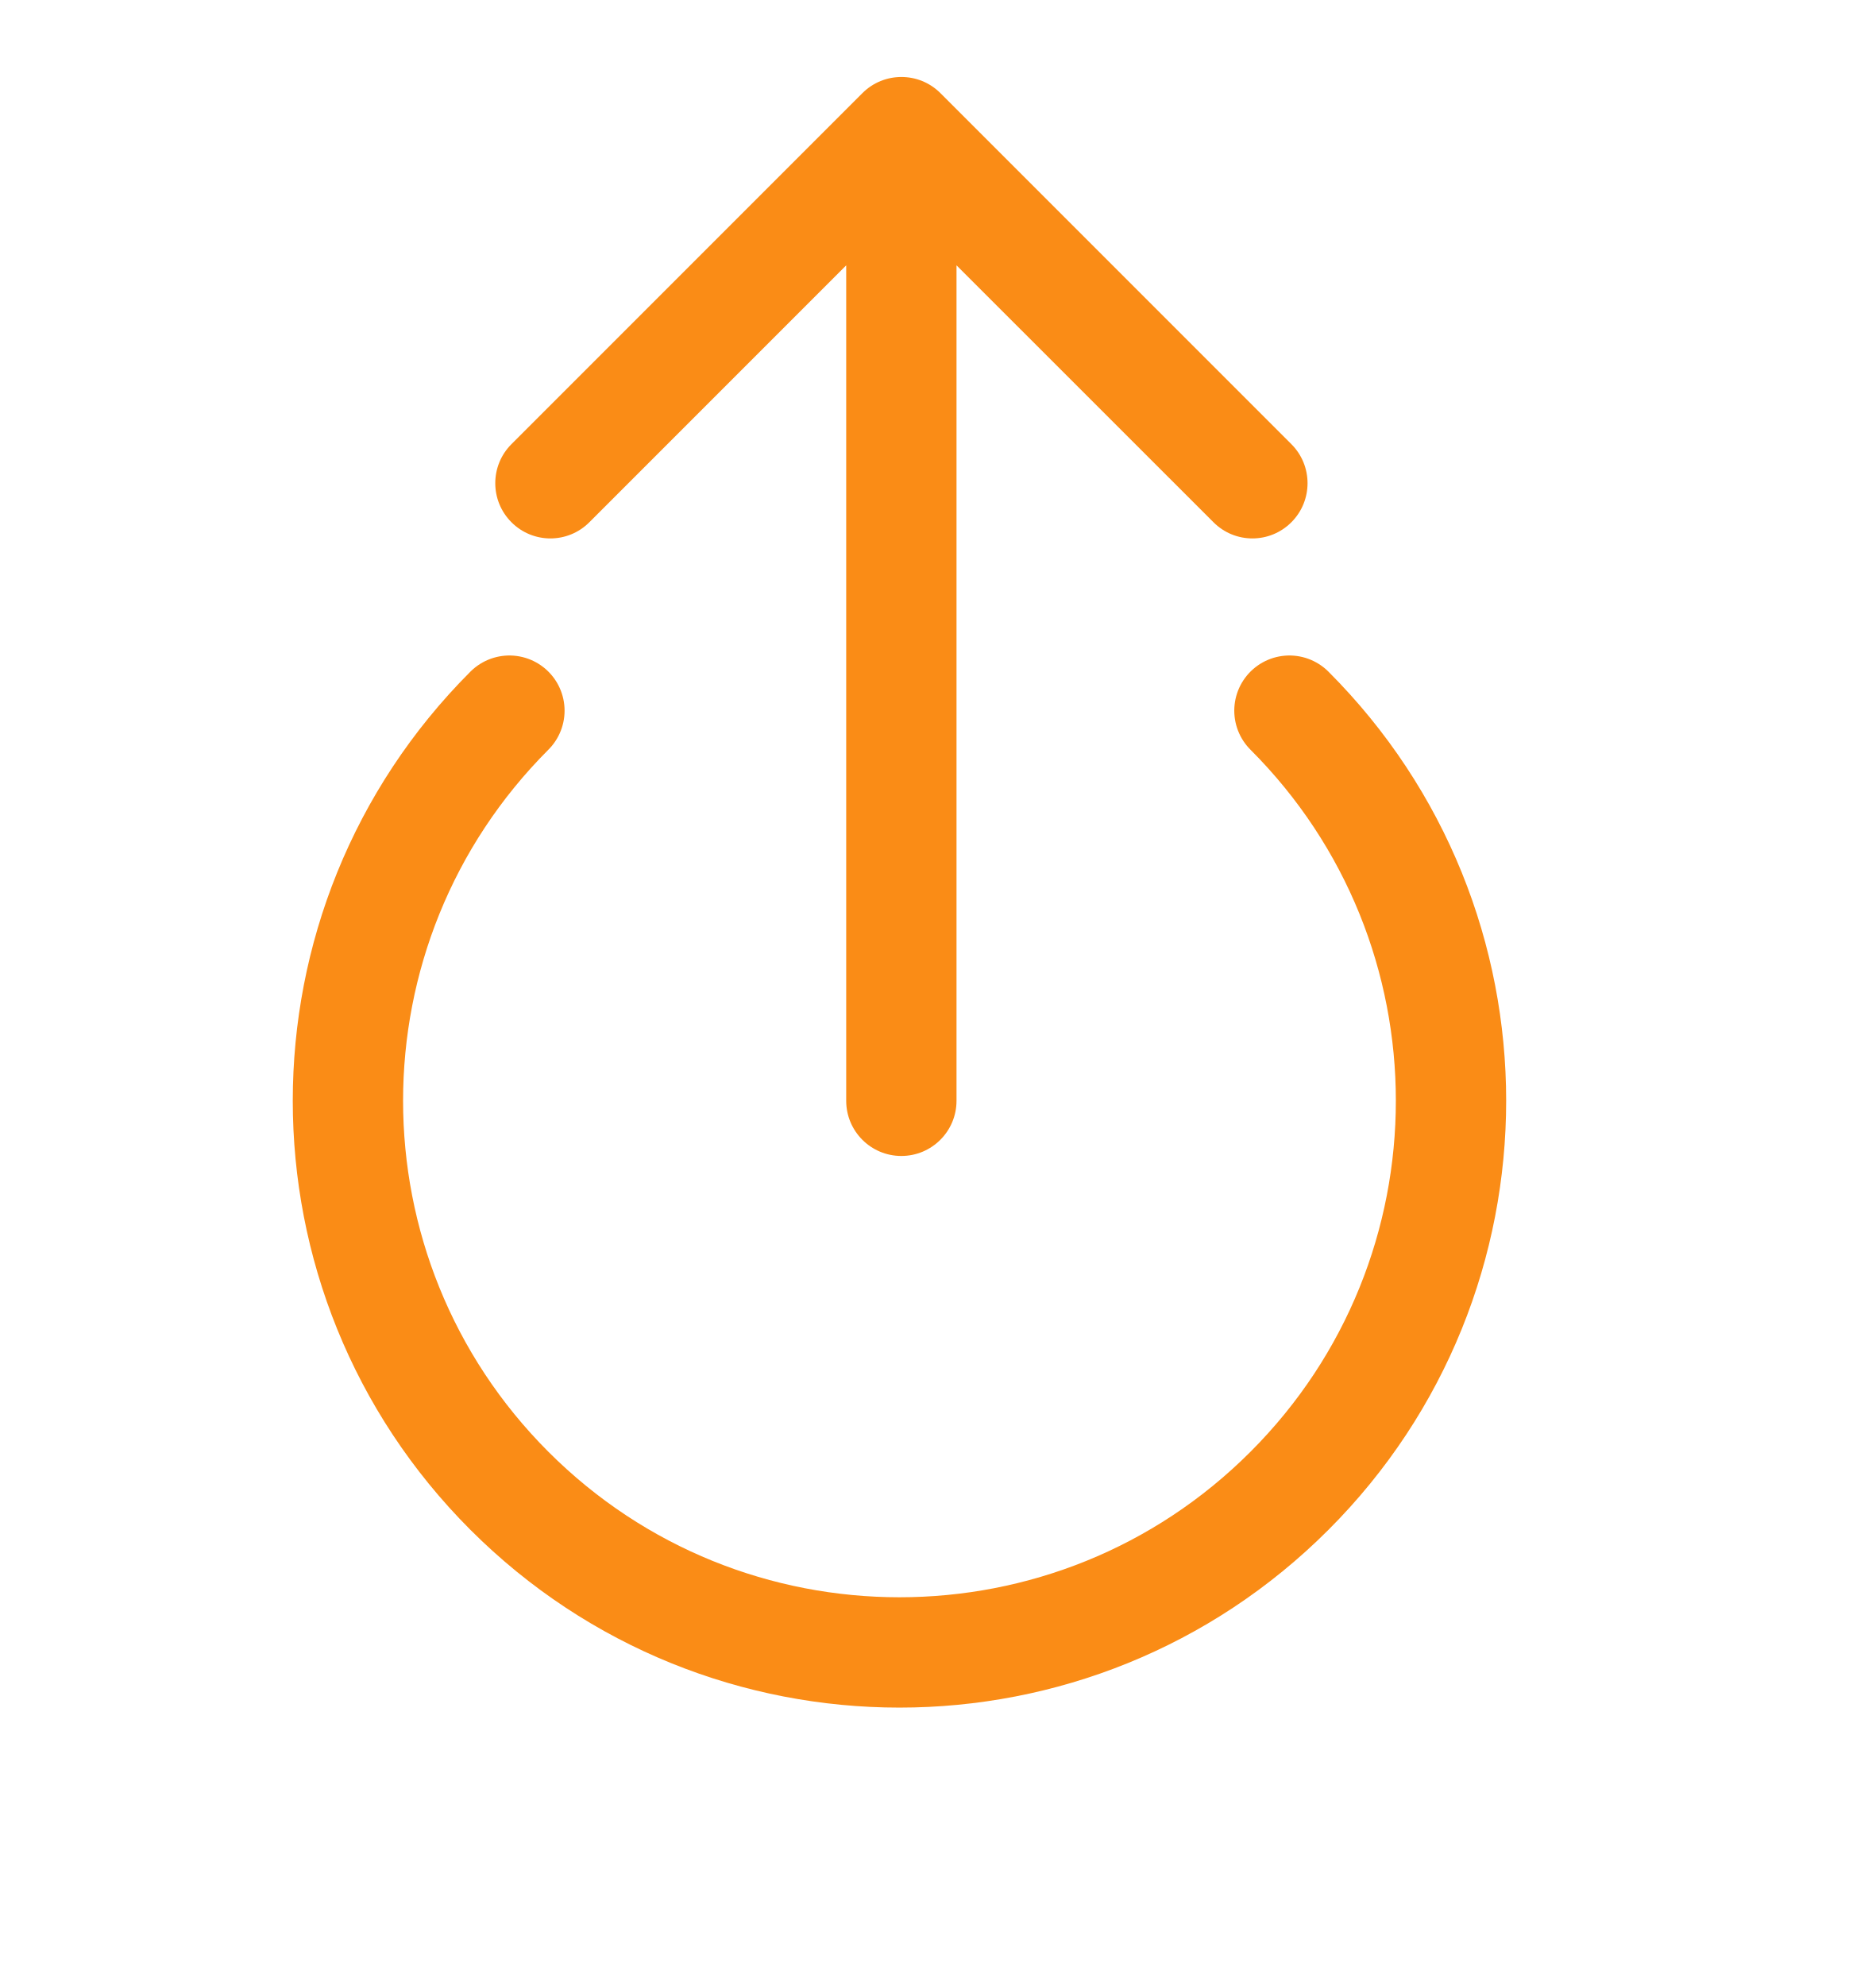
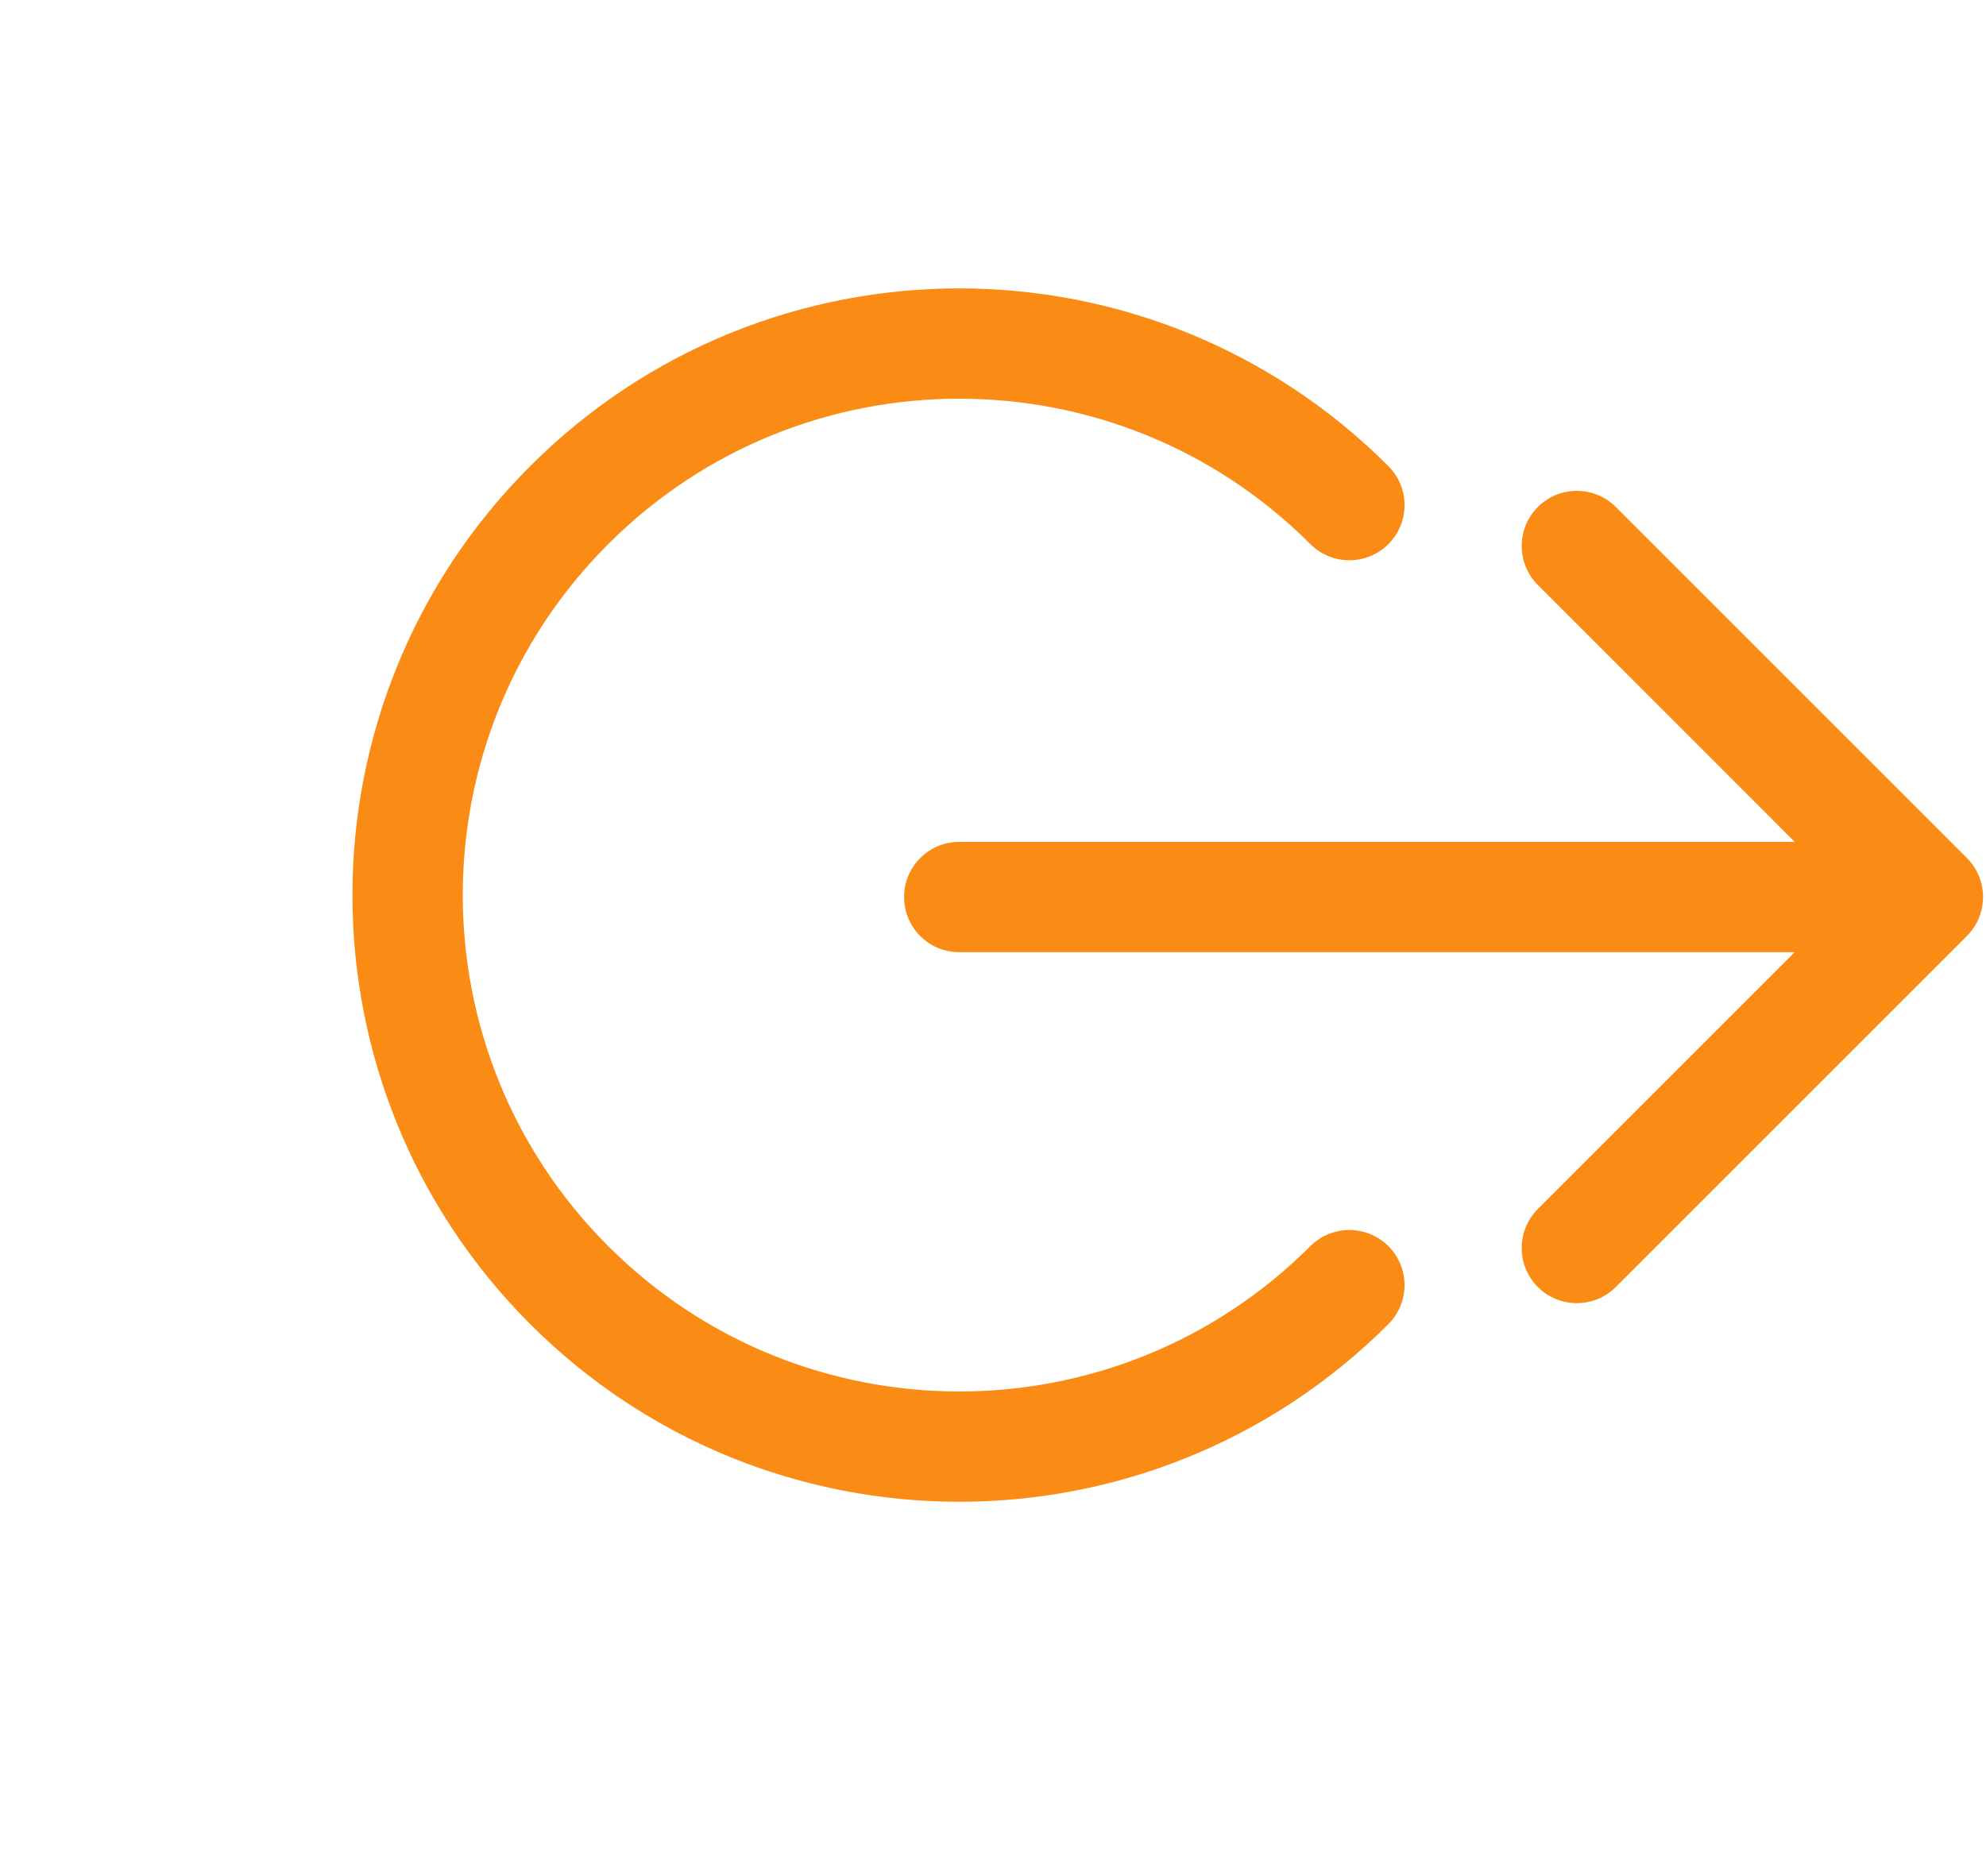
- <svg xmlns="http://www.w3.org/2000/svg" width="17" height="18" viewBox="0 0 17 18" fill="none">
-   <path d="M4.618 6.441C2.666 8.394 2.666 11.56 4.618 13.512C6.571 15.465 9.737 15.465 11.689 13.512C13.642 11.56 13.642 8.394 11.689 6.441" stroke="#fa8c16" stroke-linecap="round" />
-   <path d="M7.671 9.977C7.671 10.253 7.895 10.477 8.171 10.477C8.447 10.477 8.671 10.253 8.671 9.977H7.671ZM8.525 0.844C8.33 0.649 8.013 0.649 7.818 0.844L4.636 4.026C4.441 4.221 4.441 4.538 4.636 4.733C4.831 4.929 5.148 4.929 5.343 4.733L8.171 1.905L11 4.733C11.195 4.929 11.512 4.929 11.707 4.733C11.902 4.538 11.902 4.221 11.707 4.026L8.525 0.844ZM8.671 9.977V1.198H7.671V9.977H8.671Z" fill="#fa8c16" />
+ <svg xmlns="http://www.w3.org/2000/svg" width="18" height="17" viewBox="0 0 18 17" fill="none">
+   <path d="M12.23 4.579C10.277 2.626 7.111 2.626 5.159 4.579C3.206 6.531 3.206 9.697 5.159 11.65C7.111 13.602 10.277 13.602 12.23 11.65" stroke="#fa8c16" stroke-linecap="round" />
+   <path d="M8.694 7.632C8.418 7.632 8.194 7.855 8.194 8.132C8.194 8.408 8.418 8.632 8.694 8.632V7.632ZM17.827 8.485C18.022 8.29 18.022 7.973 17.827 7.778L14.645 4.596C14.45 4.401 14.133 4.401 13.938 4.596C13.743 4.791 13.743 5.108 13.938 5.303L16.766 8.132L13.938 10.96C13.743 11.155 13.743 11.472 13.938 11.667C14.133 11.862 14.45 11.862 14.645 11.667L17.827 8.485ZM8.694 8.632H17.474V7.632H8.694V8.632Z" fill="#fa8c16" />
</svg>
